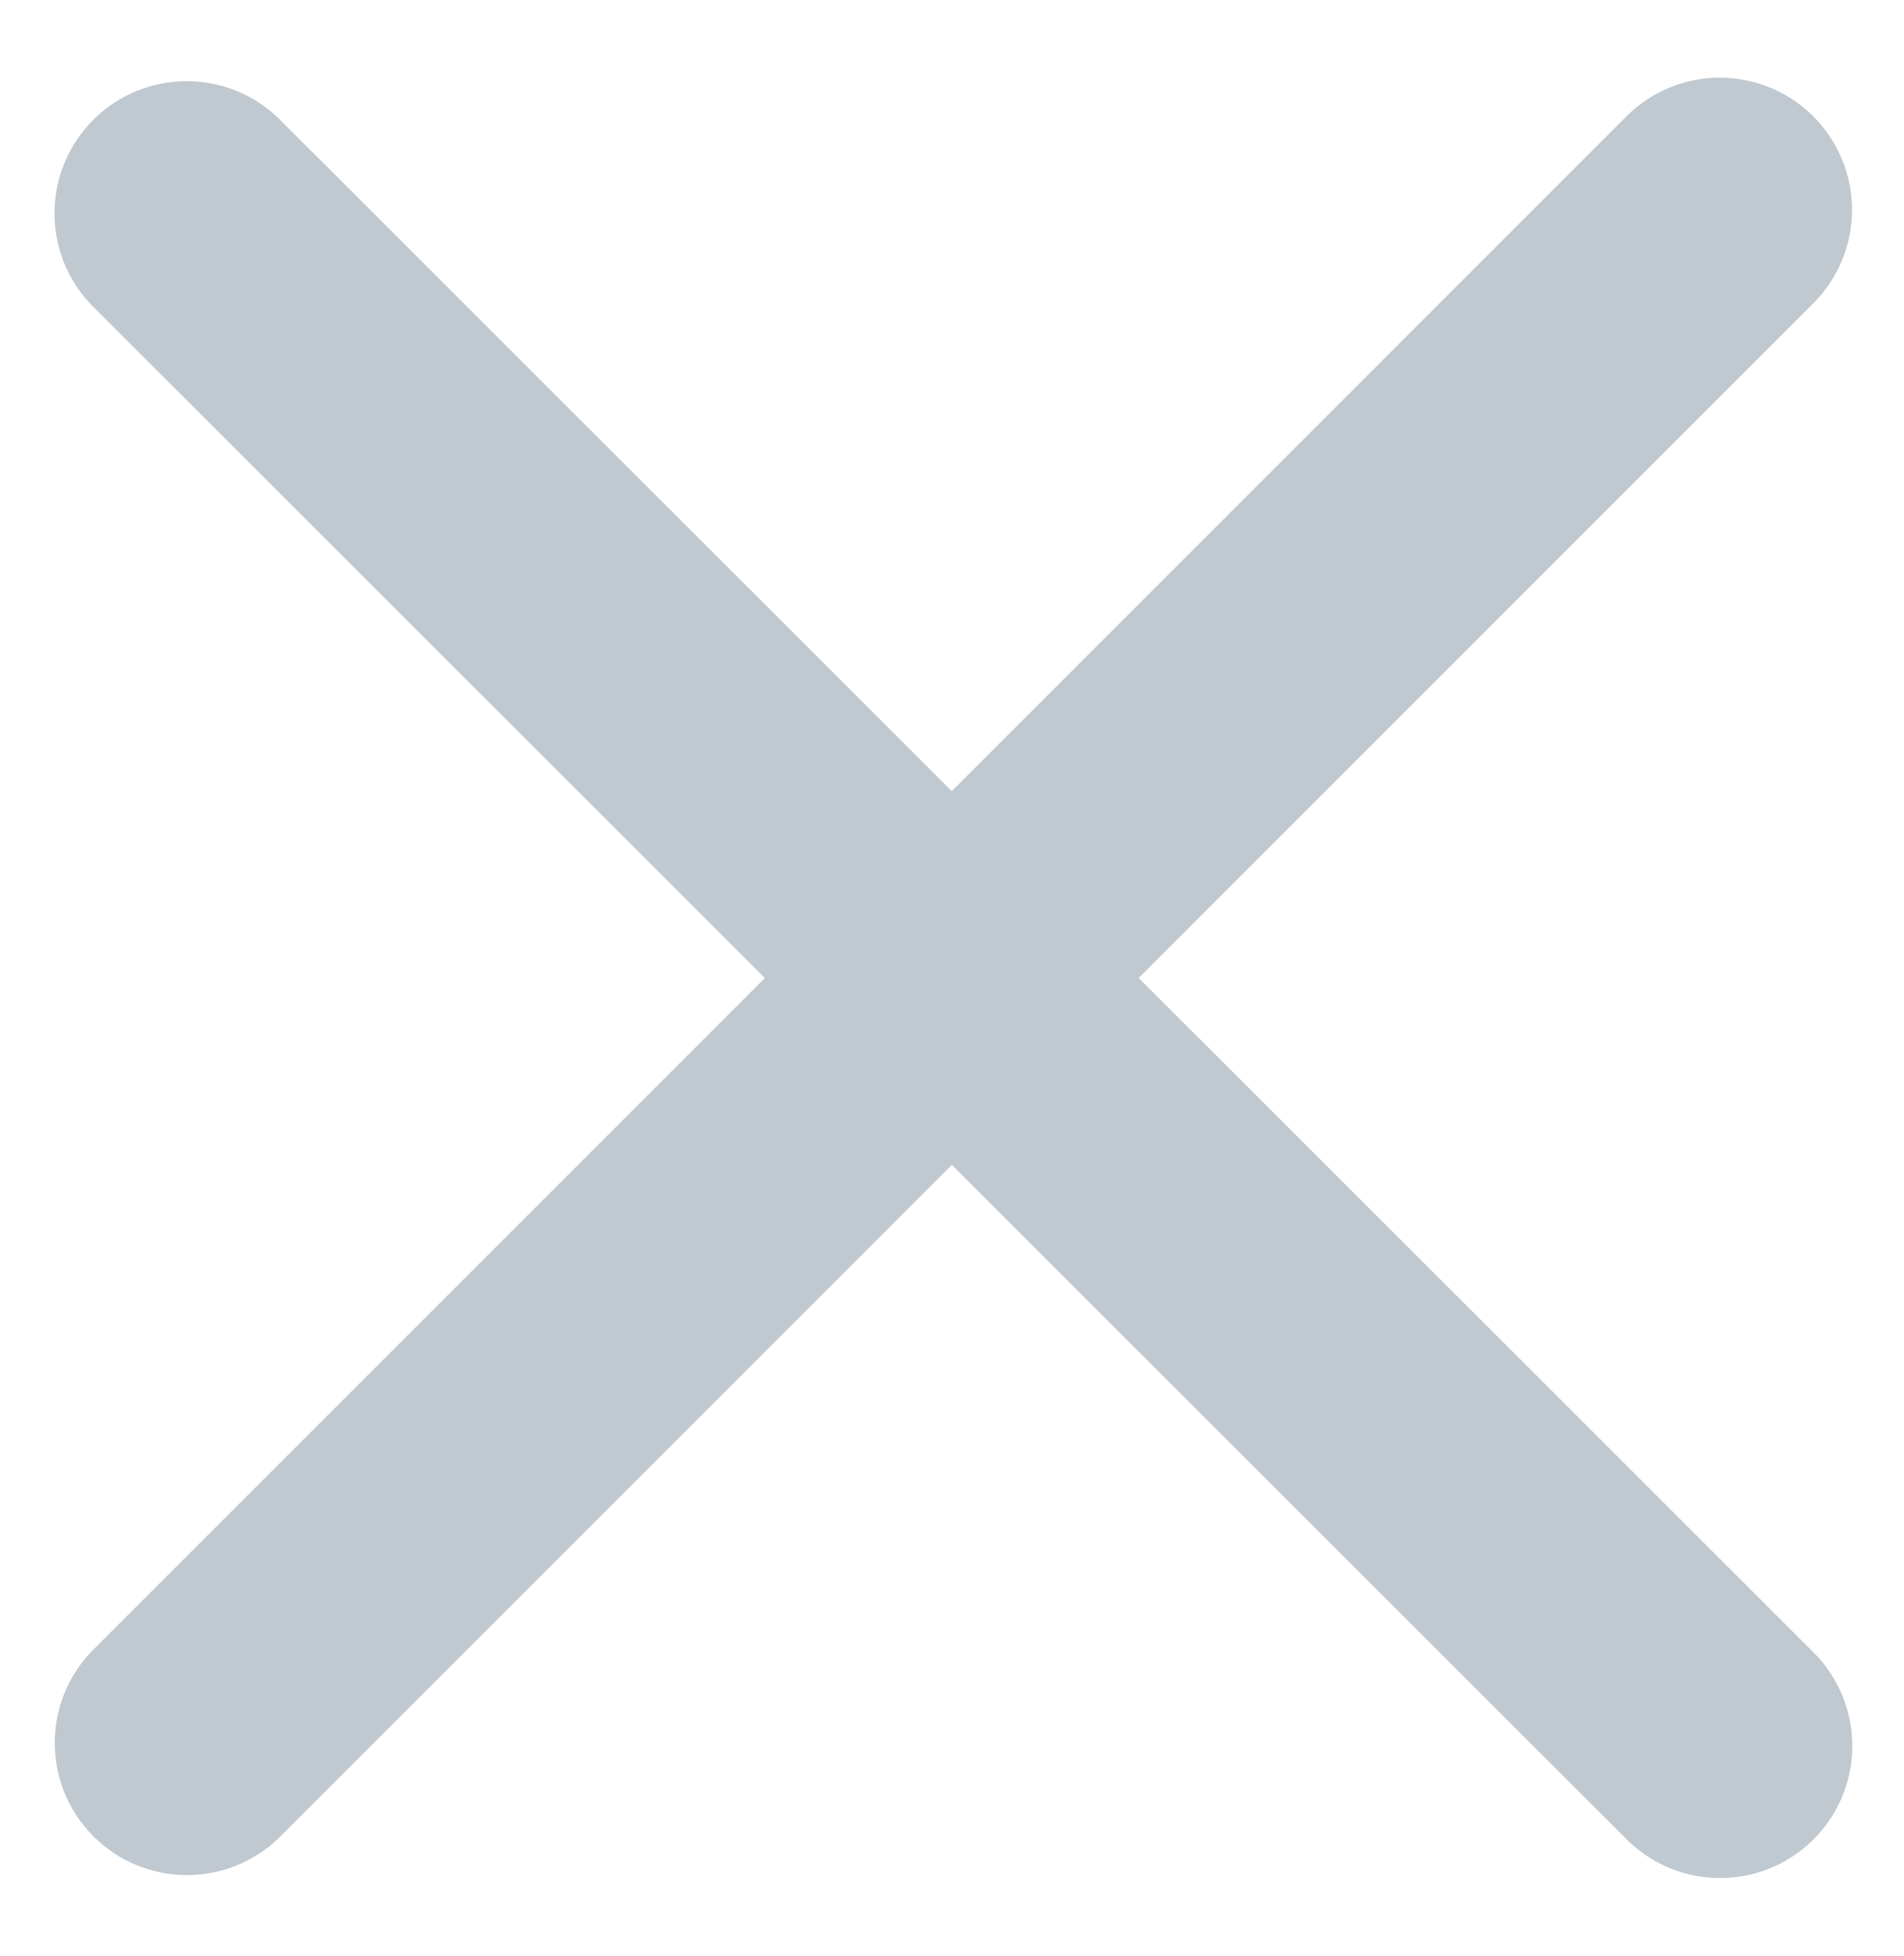
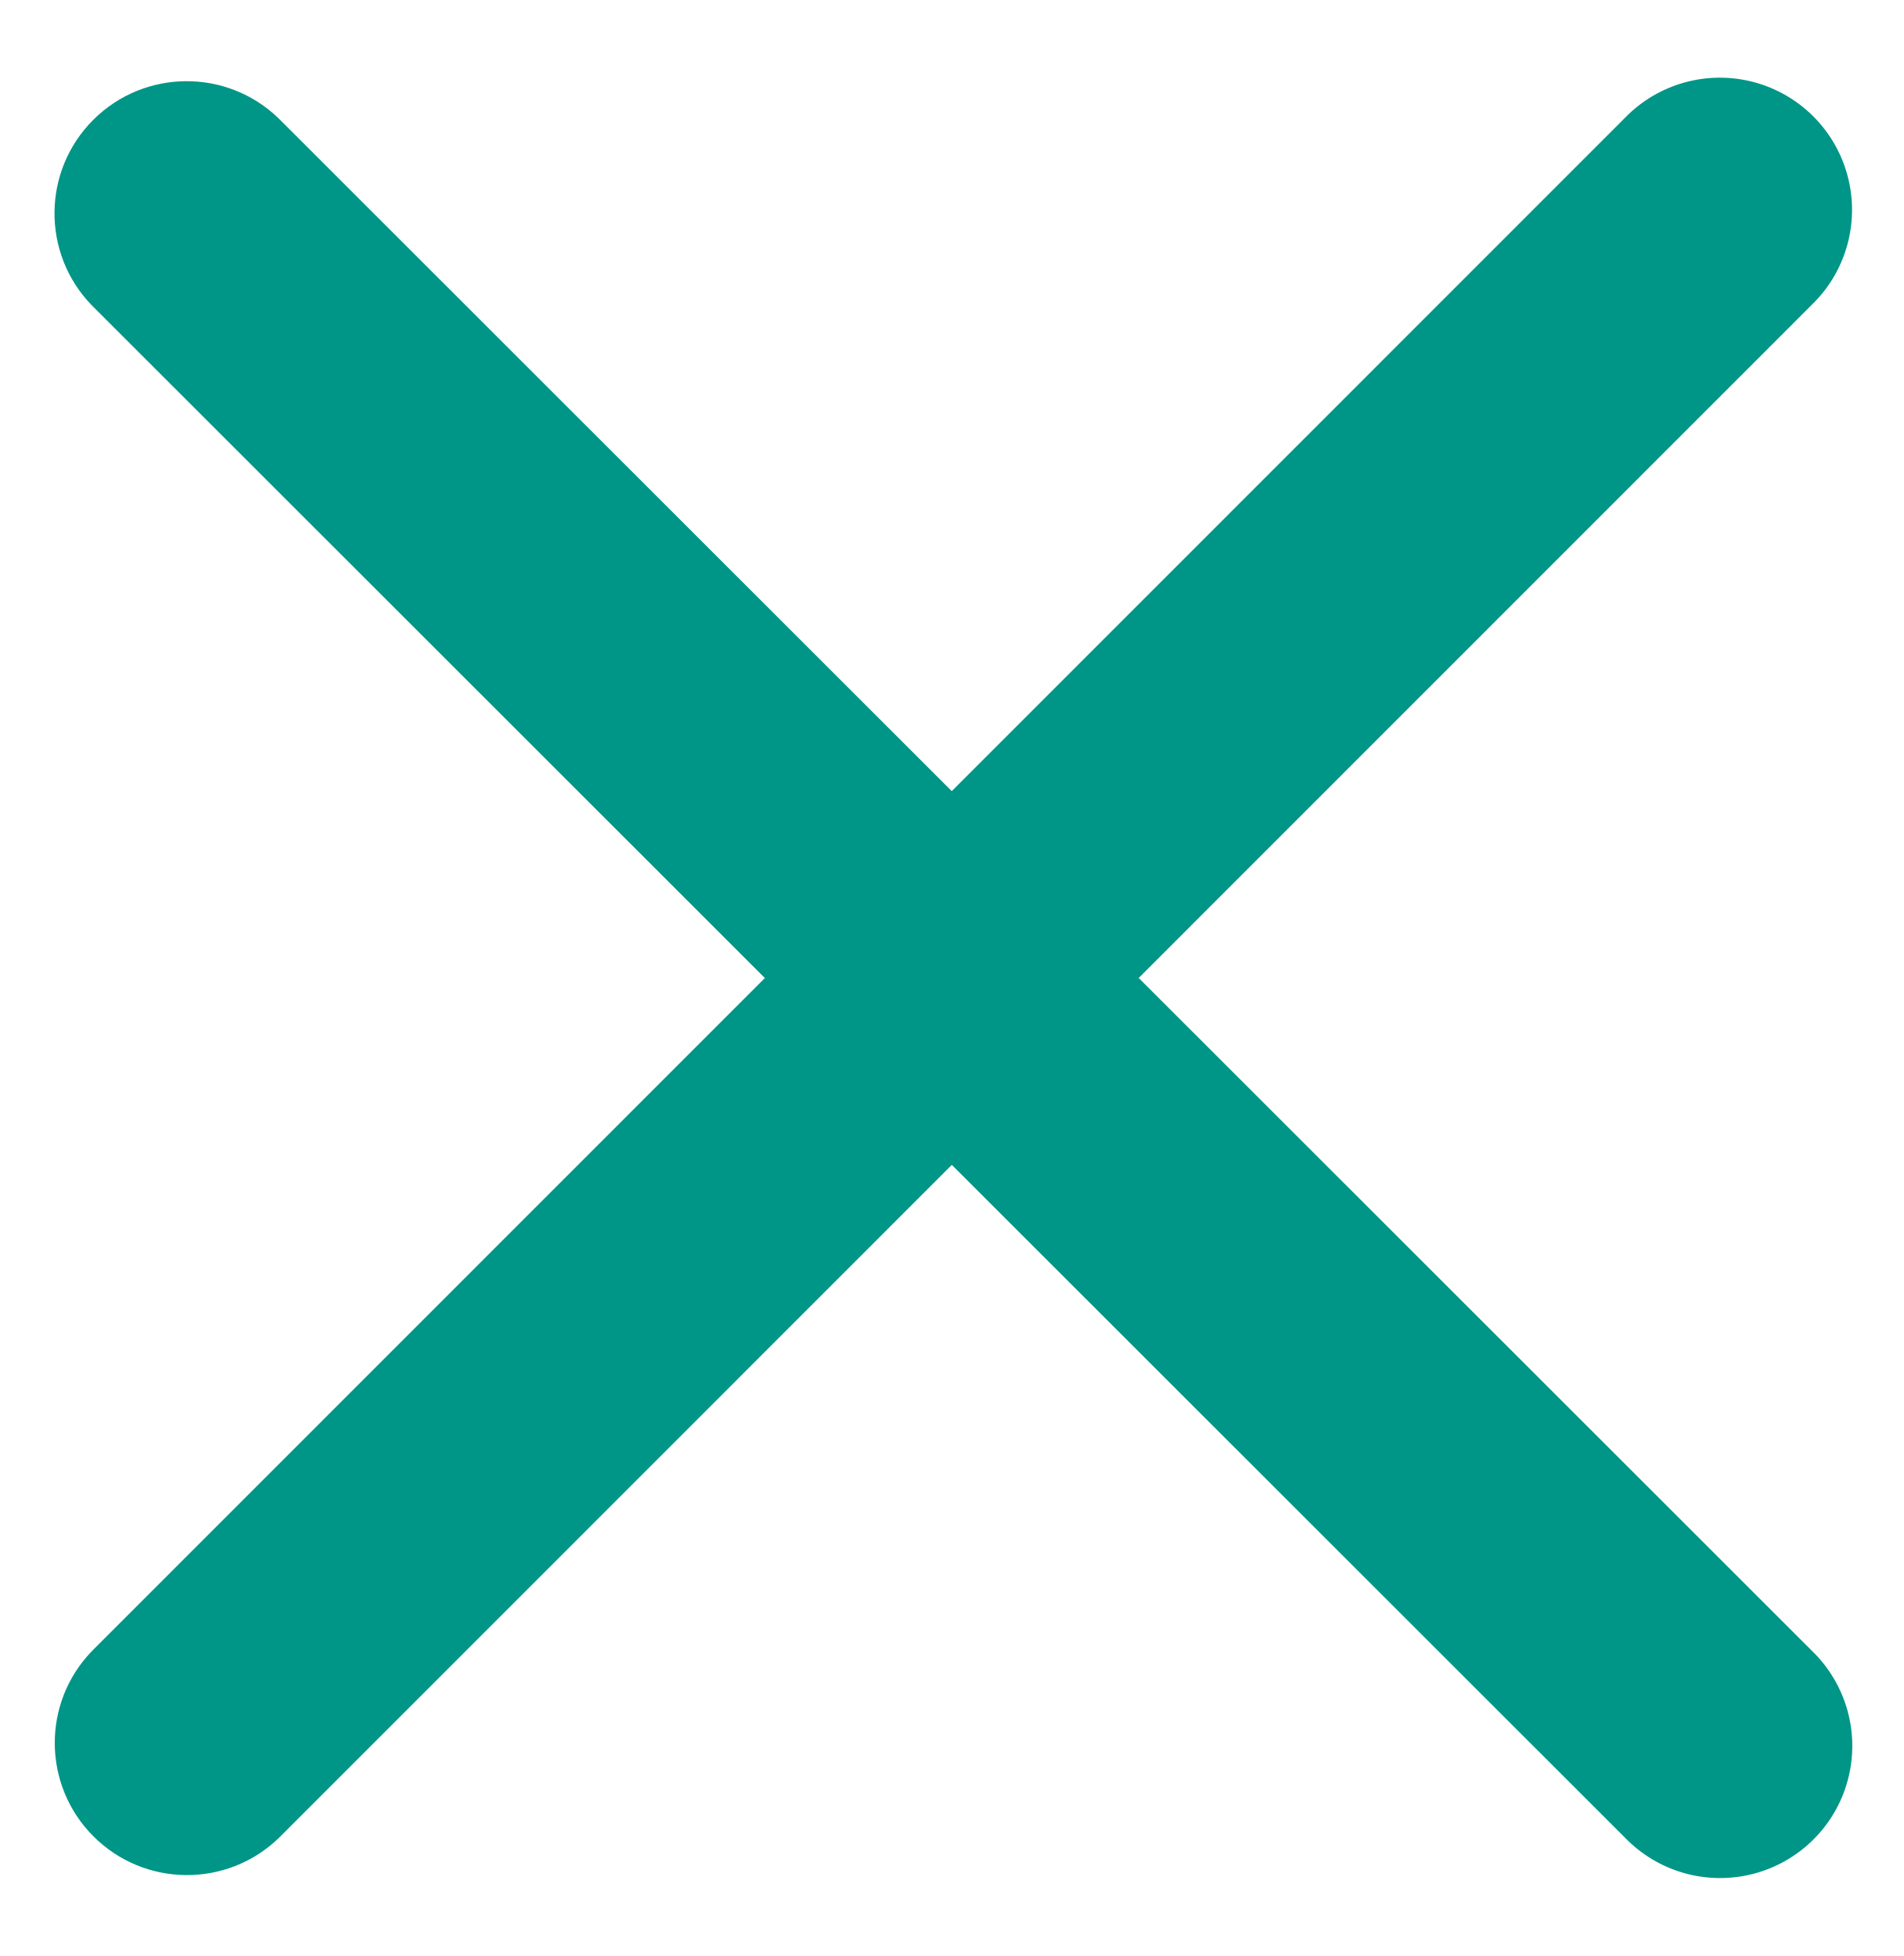
<svg xmlns="http://www.w3.org/2000/svg" width="36" height="37" viewBox="0 0 36 37">
-   <g fill="#c0c8d0">
+   <g fill="#009687">
    <path d="M1.74 31.23l28.99-29a2.5 2.5 0 1 1 3.53 3.54l-28.99 29a2.5 2.5 0 0 1-3.53-3.54z" />
    <path d="M5.27 2.24l29 28.99a2.5 2.5 0 1 1-3.54 3.53l-29-28.99a2.5 2.5 0 0 1 3.54-3.53z" />
  </g>
</svg>
